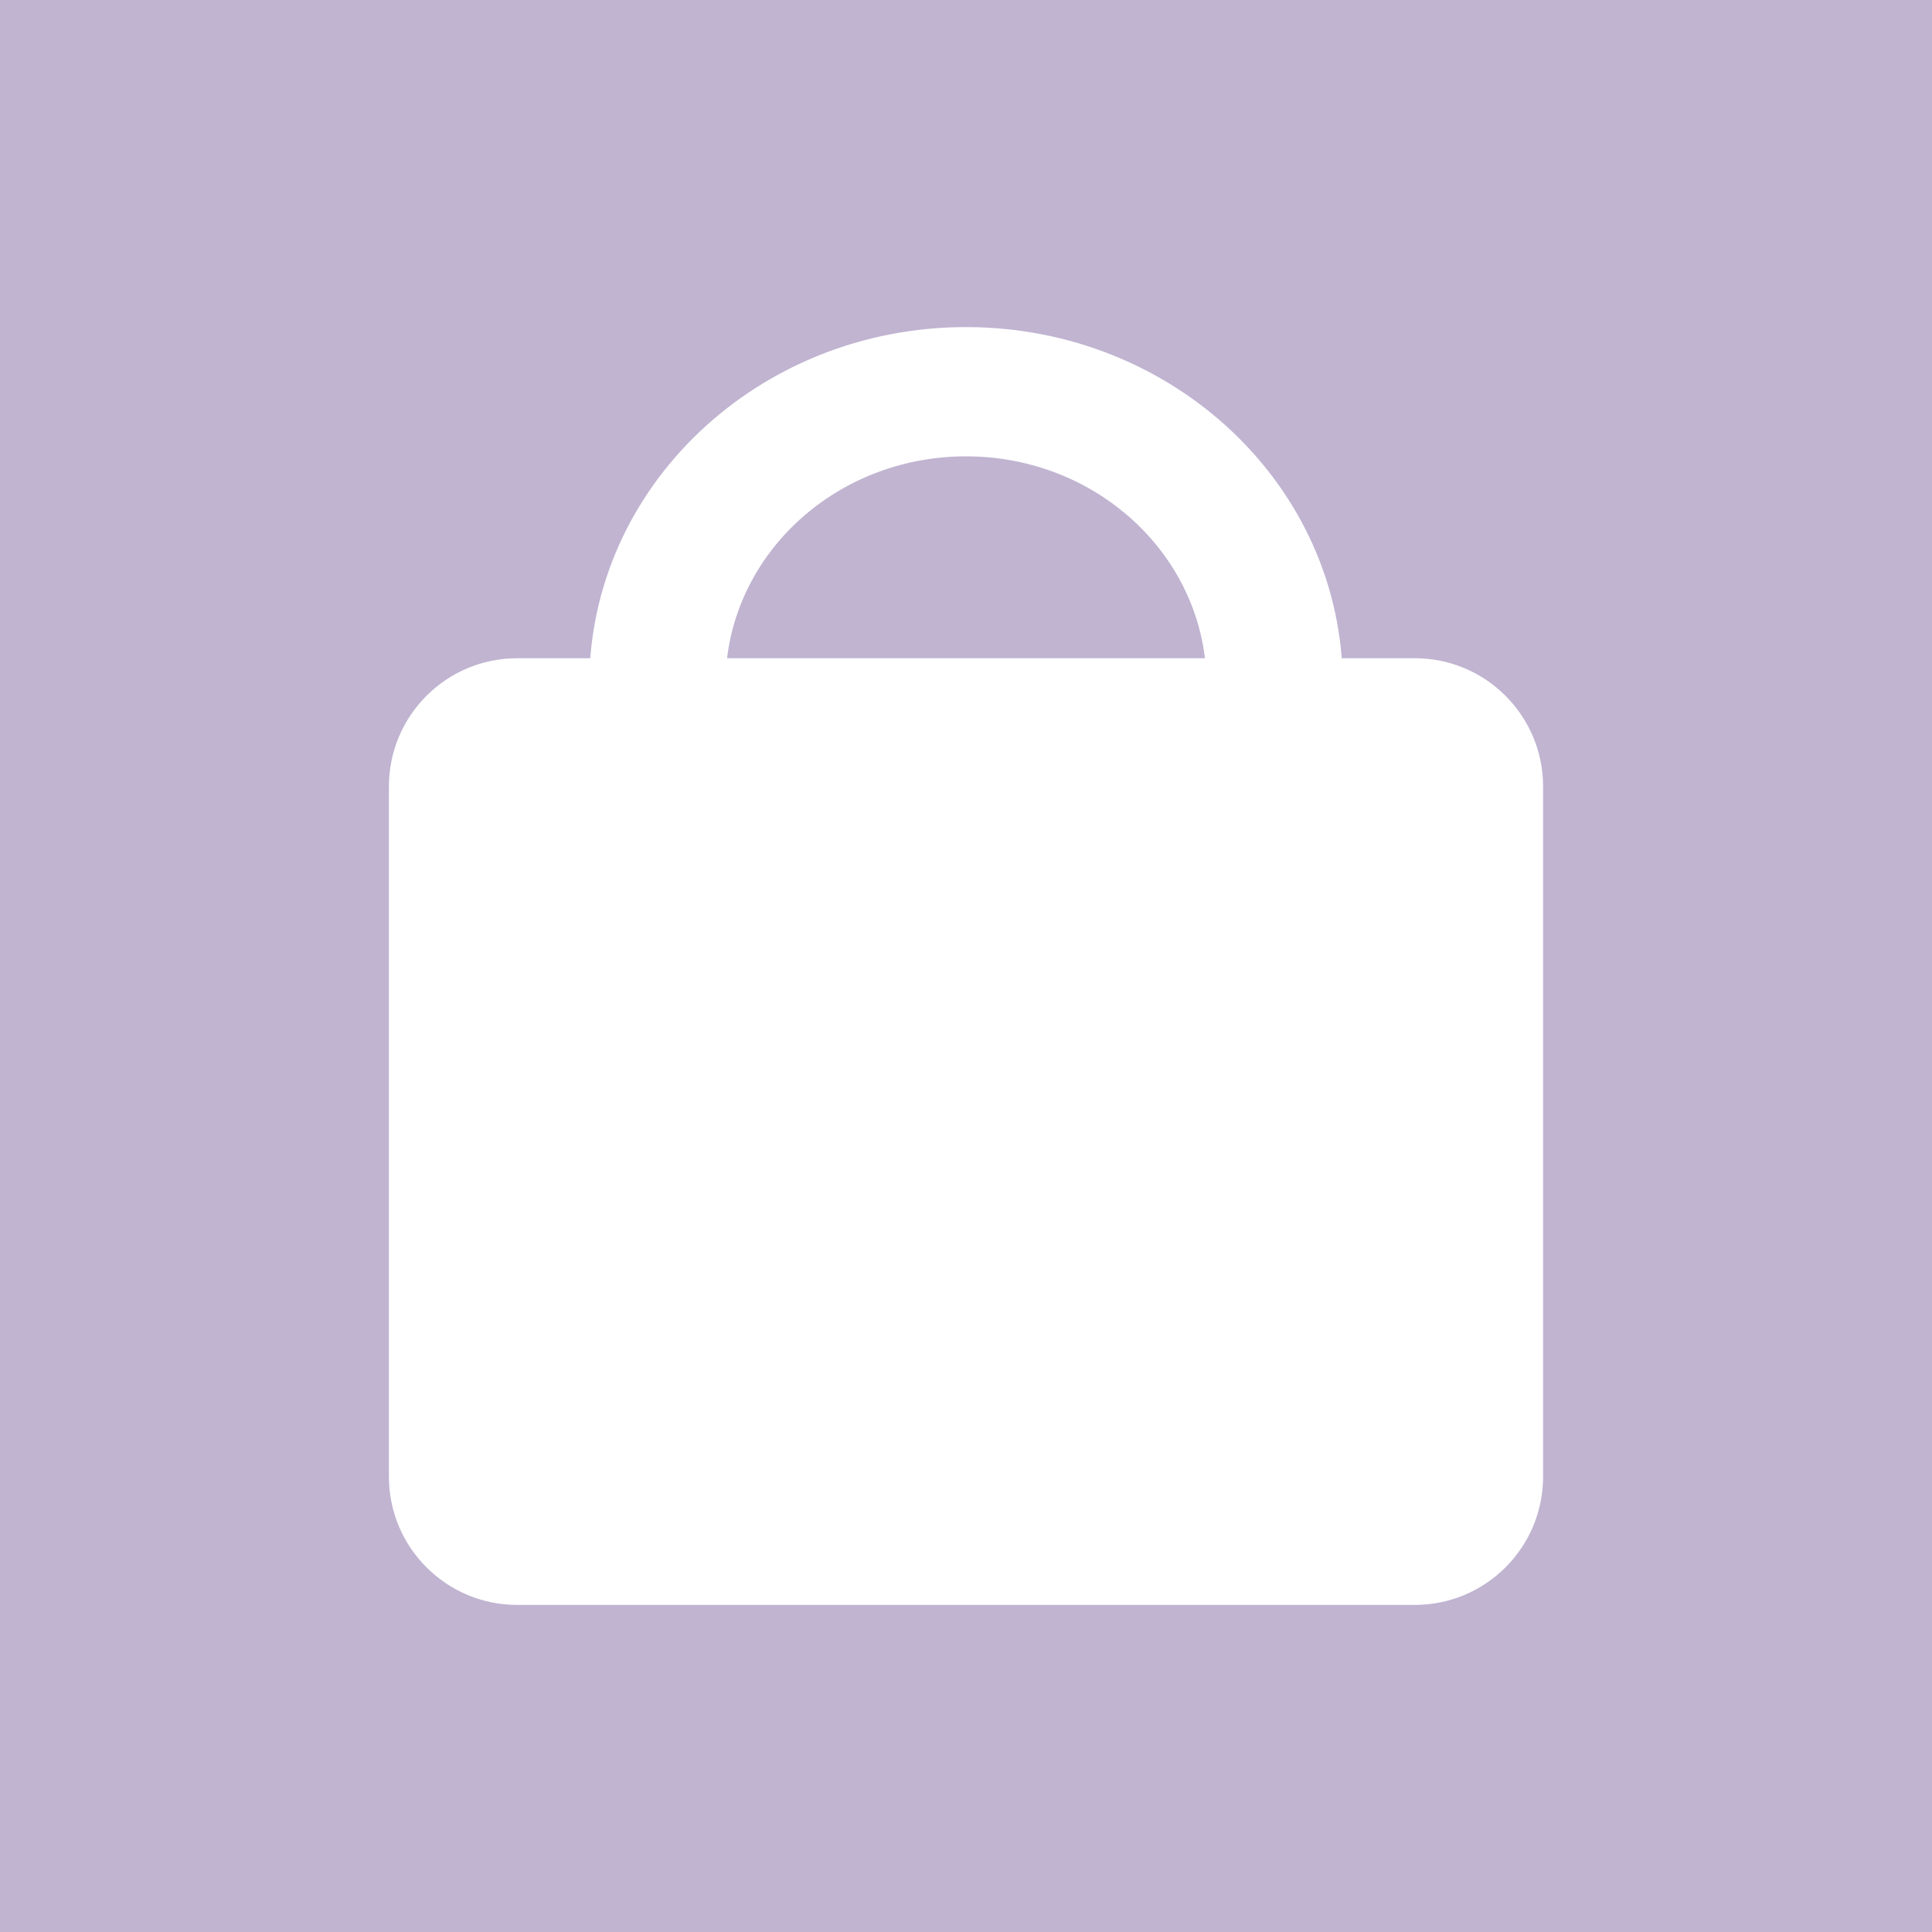
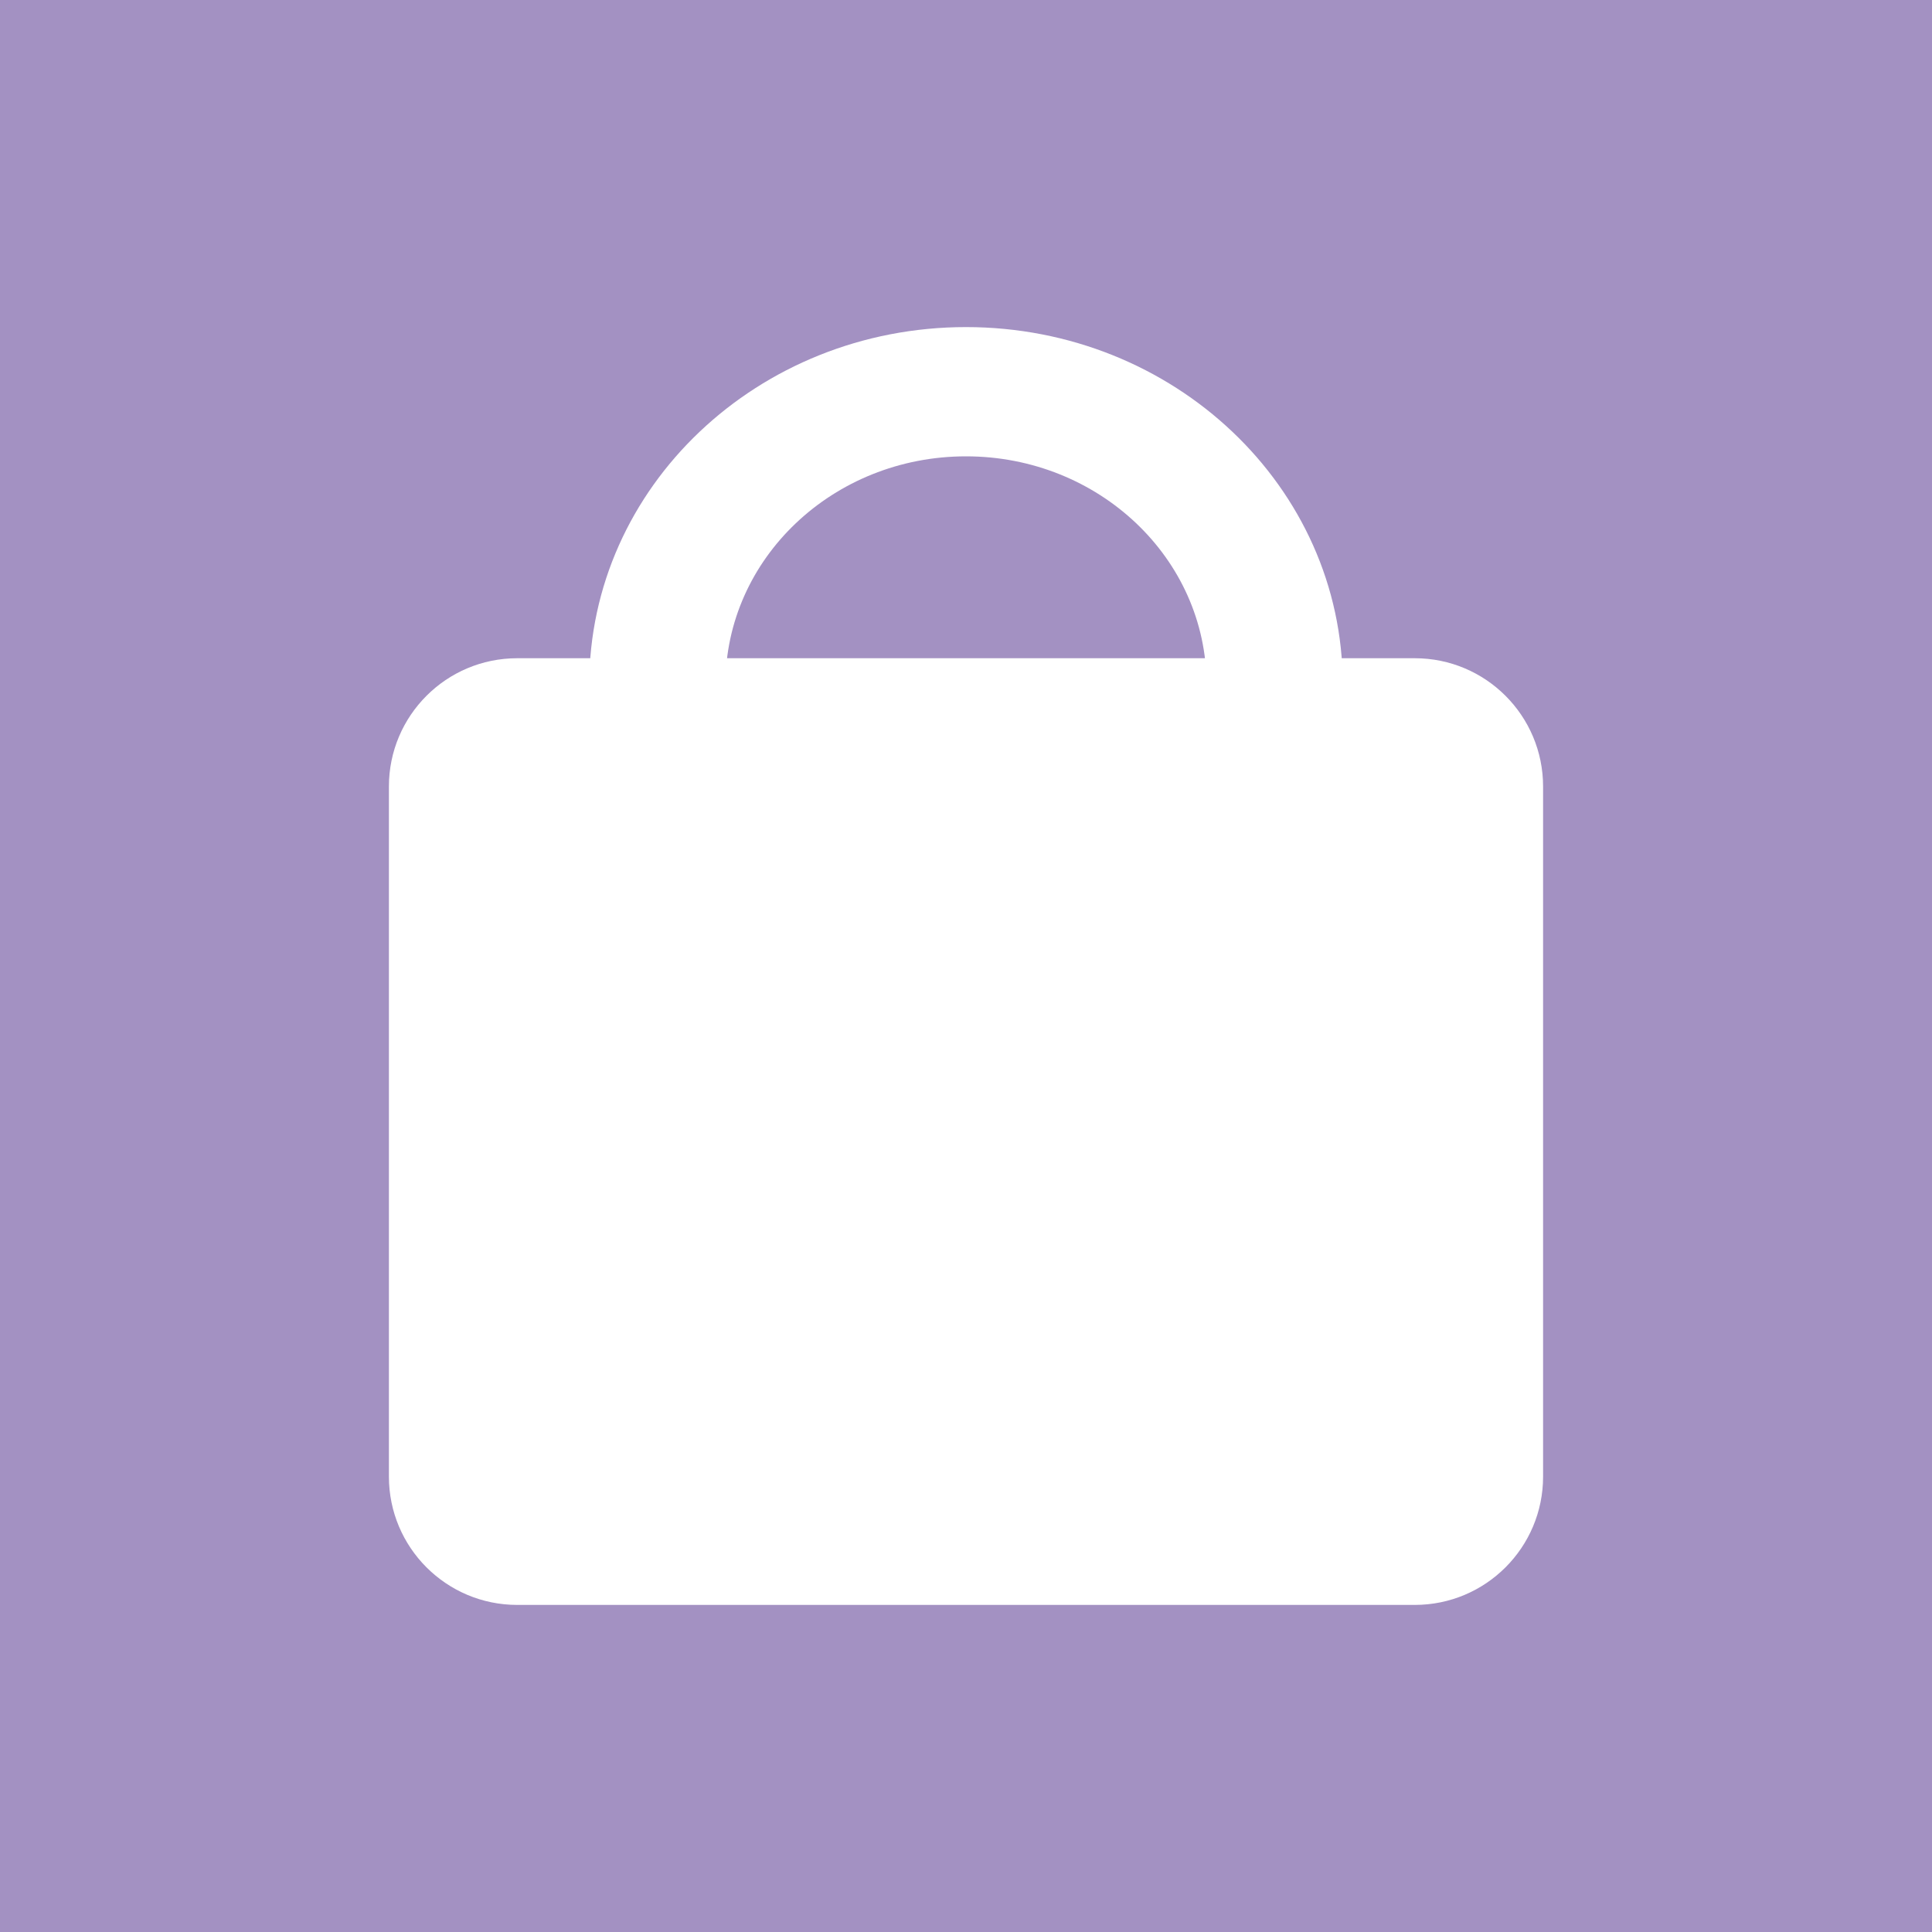
- <svg xmlns="http://www.w3.org/2000/svg" id="_レイヤー_2" data-name="レイヤー 2" viewBox="0 0 100 100" fill="#c0b4d1">
+ <svg xmlns="http://www.w3.org/2000/svg" id="_レイヤー_2" data-name="レイヤー 2" viewBox="0 0 100 100" fill="#A391C2">
  <defs>
    <style>
      .cls-1 {
        fill: #ffffff;
      }
    </style>
  </defs>
  <g id="_白抜き" data-name="白抜き">
    <g>
      <rect width="100" height="100" />
      <g>
        <g>
          <ellipse class="cls-1" cx="50" cy="35.43" rx="19.5" ry="18.5" />
          <ellipse cx="50" cy="35.43" rx="12.45" ry="11.81" />
        </g>
        <rect class="cls-1" x="20.13" y="34.07" width="59.74" height="49" rx="6.64" ry="6.64" />
      </g>
    </g>
  </g>
</svg>
